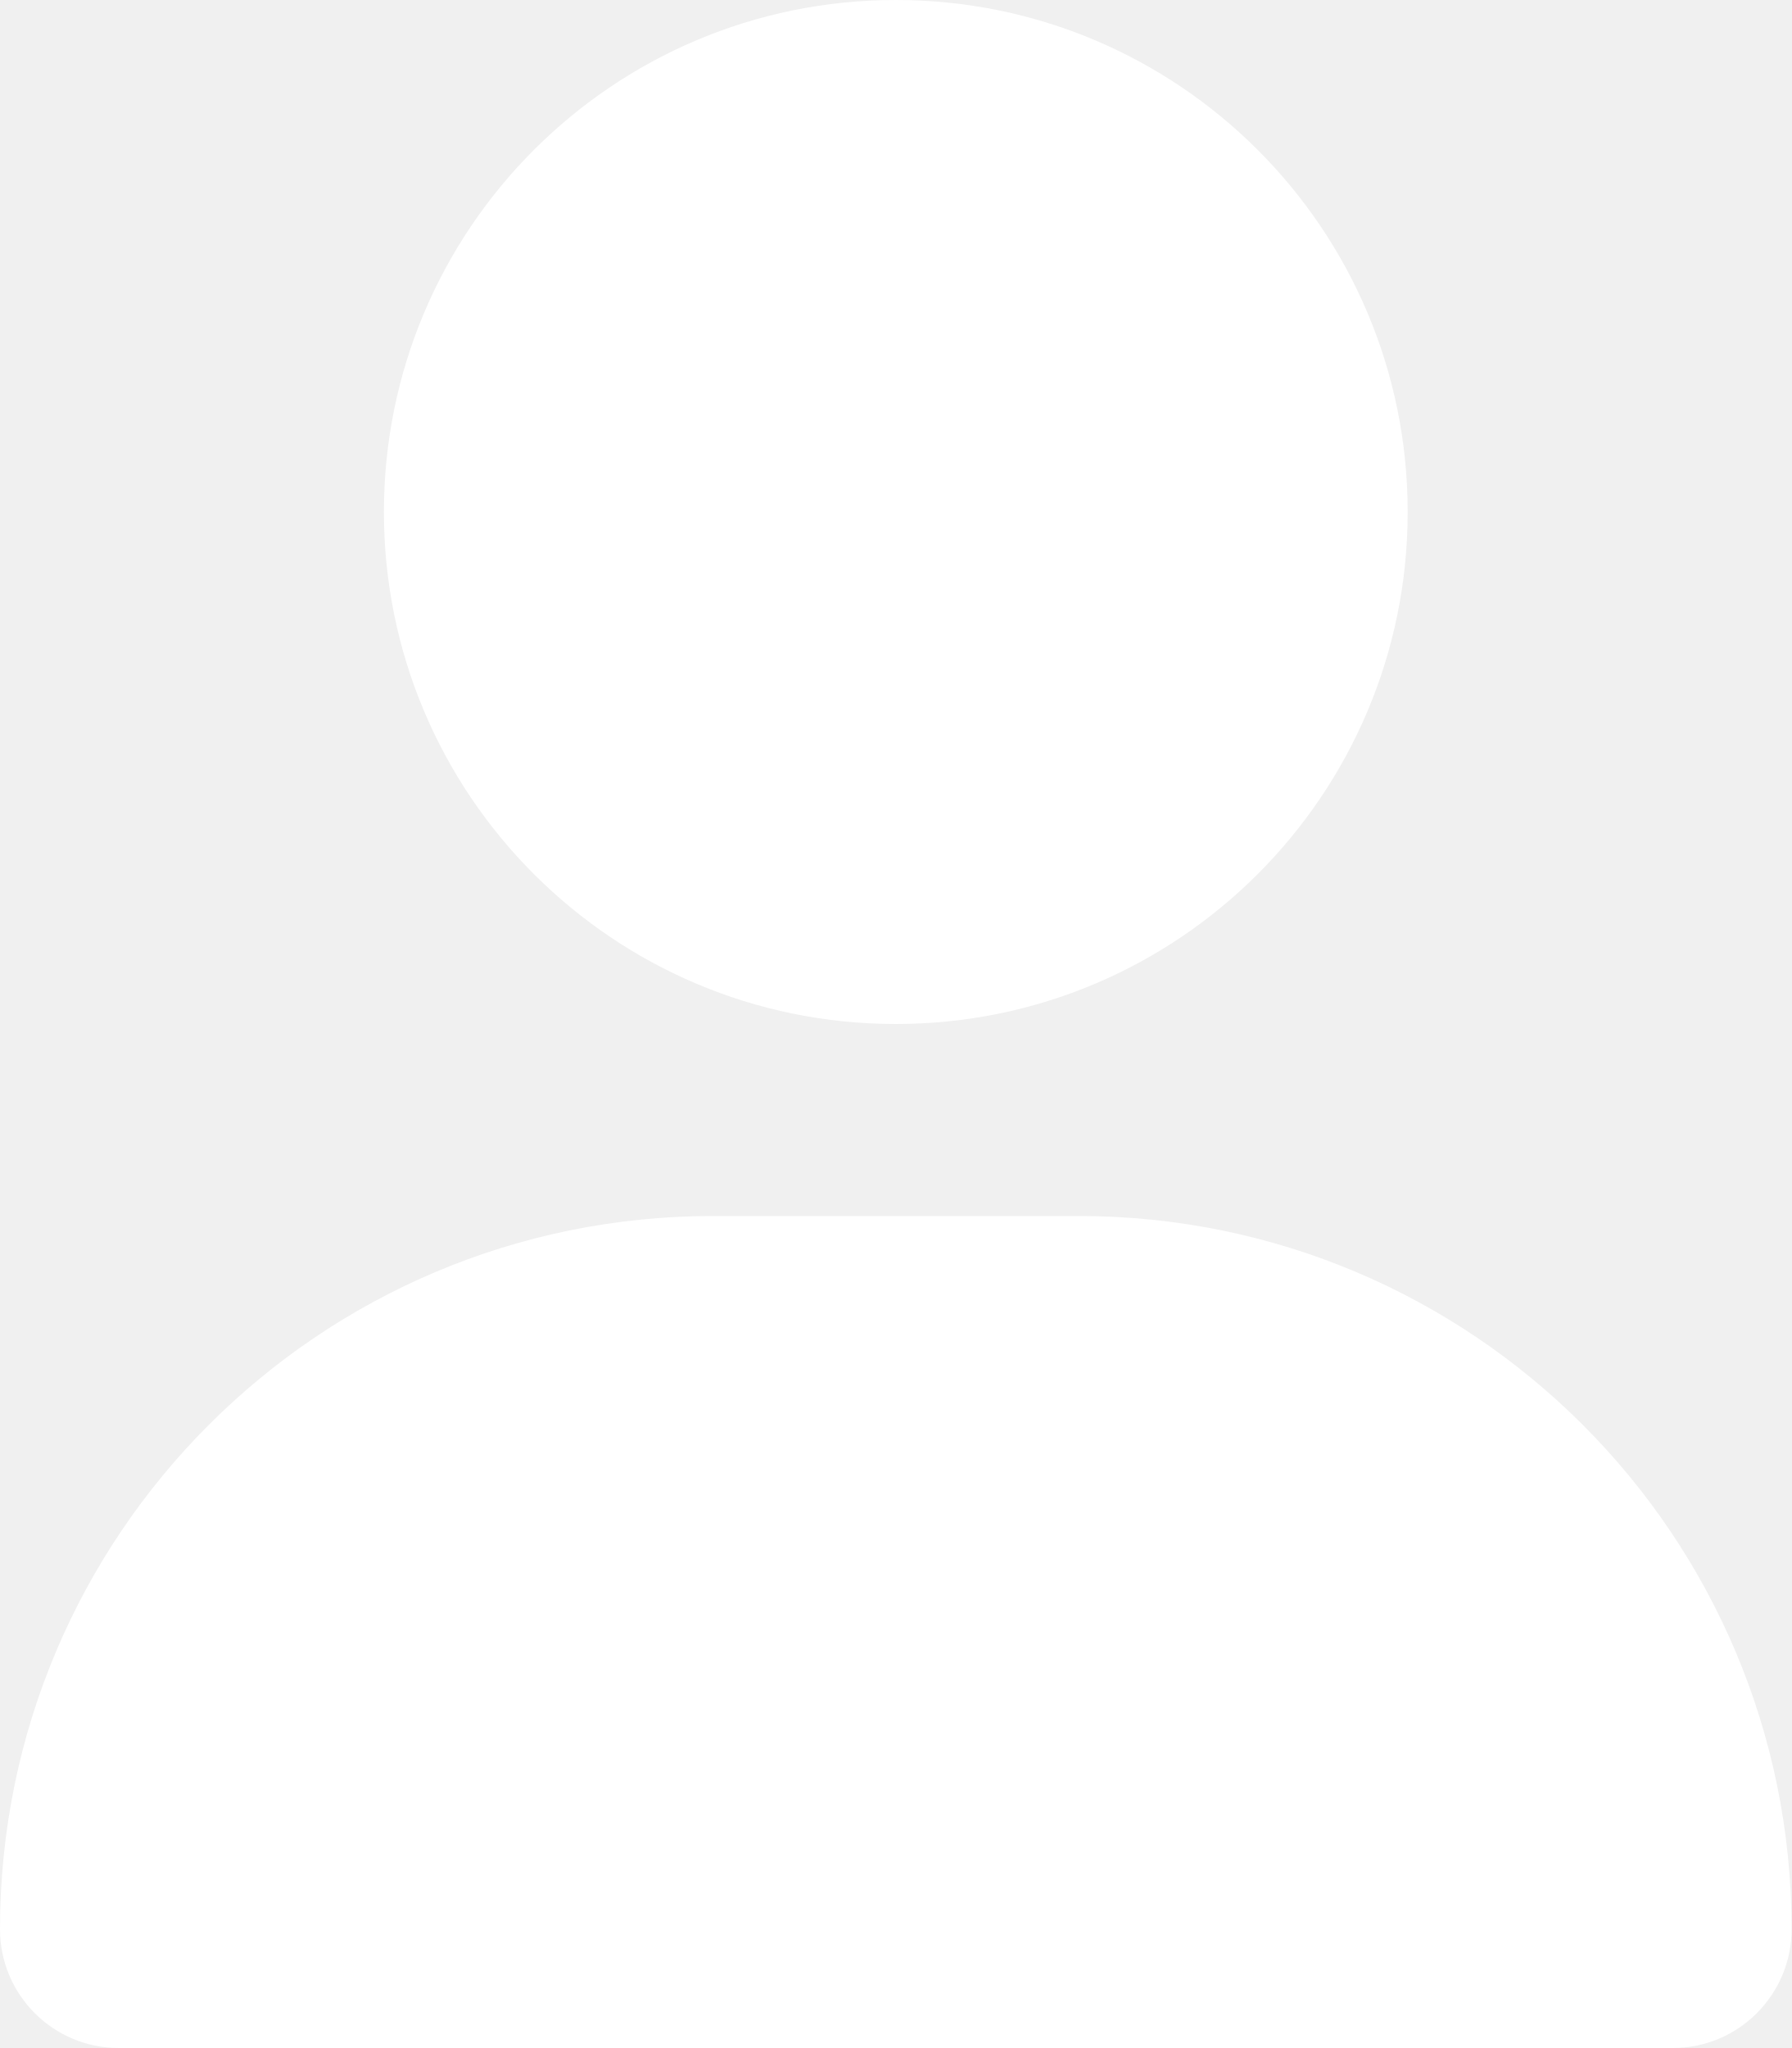
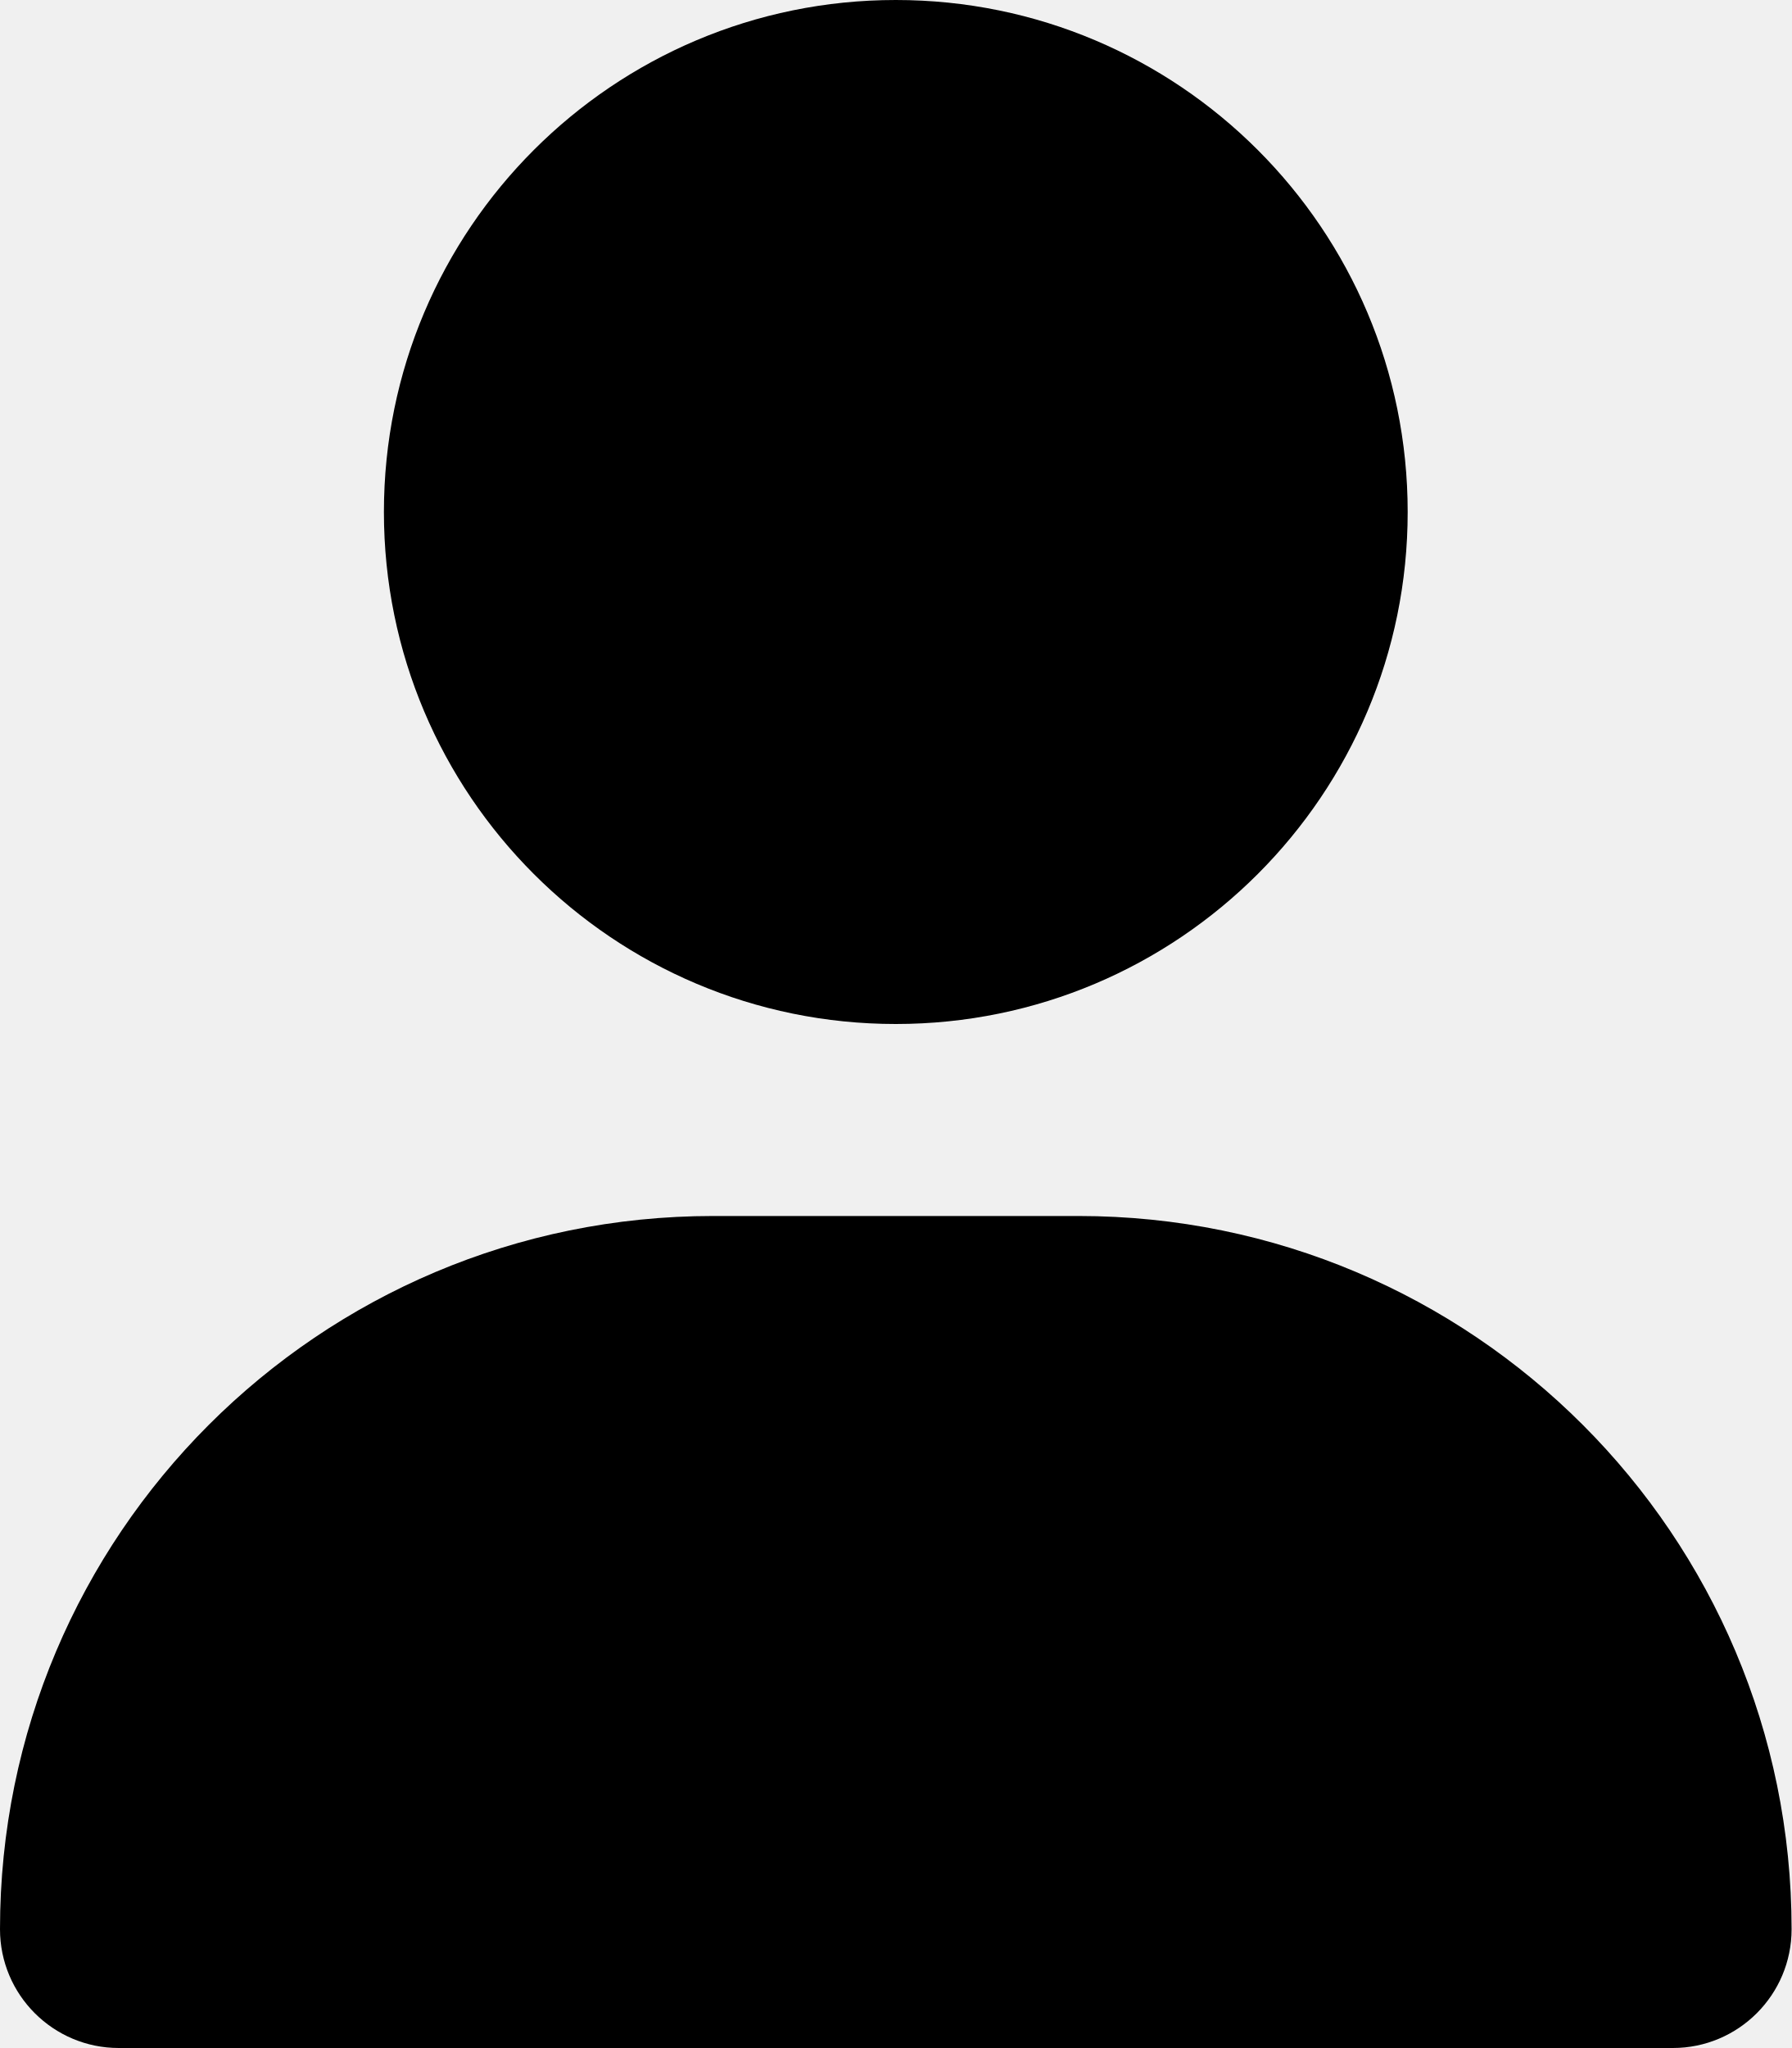
<svg xmlns="http://www.w3.org/2000/svg" viewBox="0 0 448 512">
-   <path fill="#ffffff" d="M224 256A128 128 0 1 0 224 0a128 128 0 1 0 0 256zm-45.7 48C79.8 304 0 383.8 0 482.3C0 498.7 13.3 512 29.7 512H418.3c16.4 0 29.7-13.3 29.7-29.7C448 383.8 368.2 304 269.7 304H178.3z" />
+   <path fill="#000" d="M224 256A128 128 0 1 0 224 0a128 128 0 1 0 0 256zm-45.7 48C79.8 304 0 383.8 0 482.3C0 498.7 13.3 512 29.7 512H418.3c16.4 0 29.7-13.3 29.7-29.7C448 383.8 368.2 304 269.7 304H178.3z" />
</svg>
